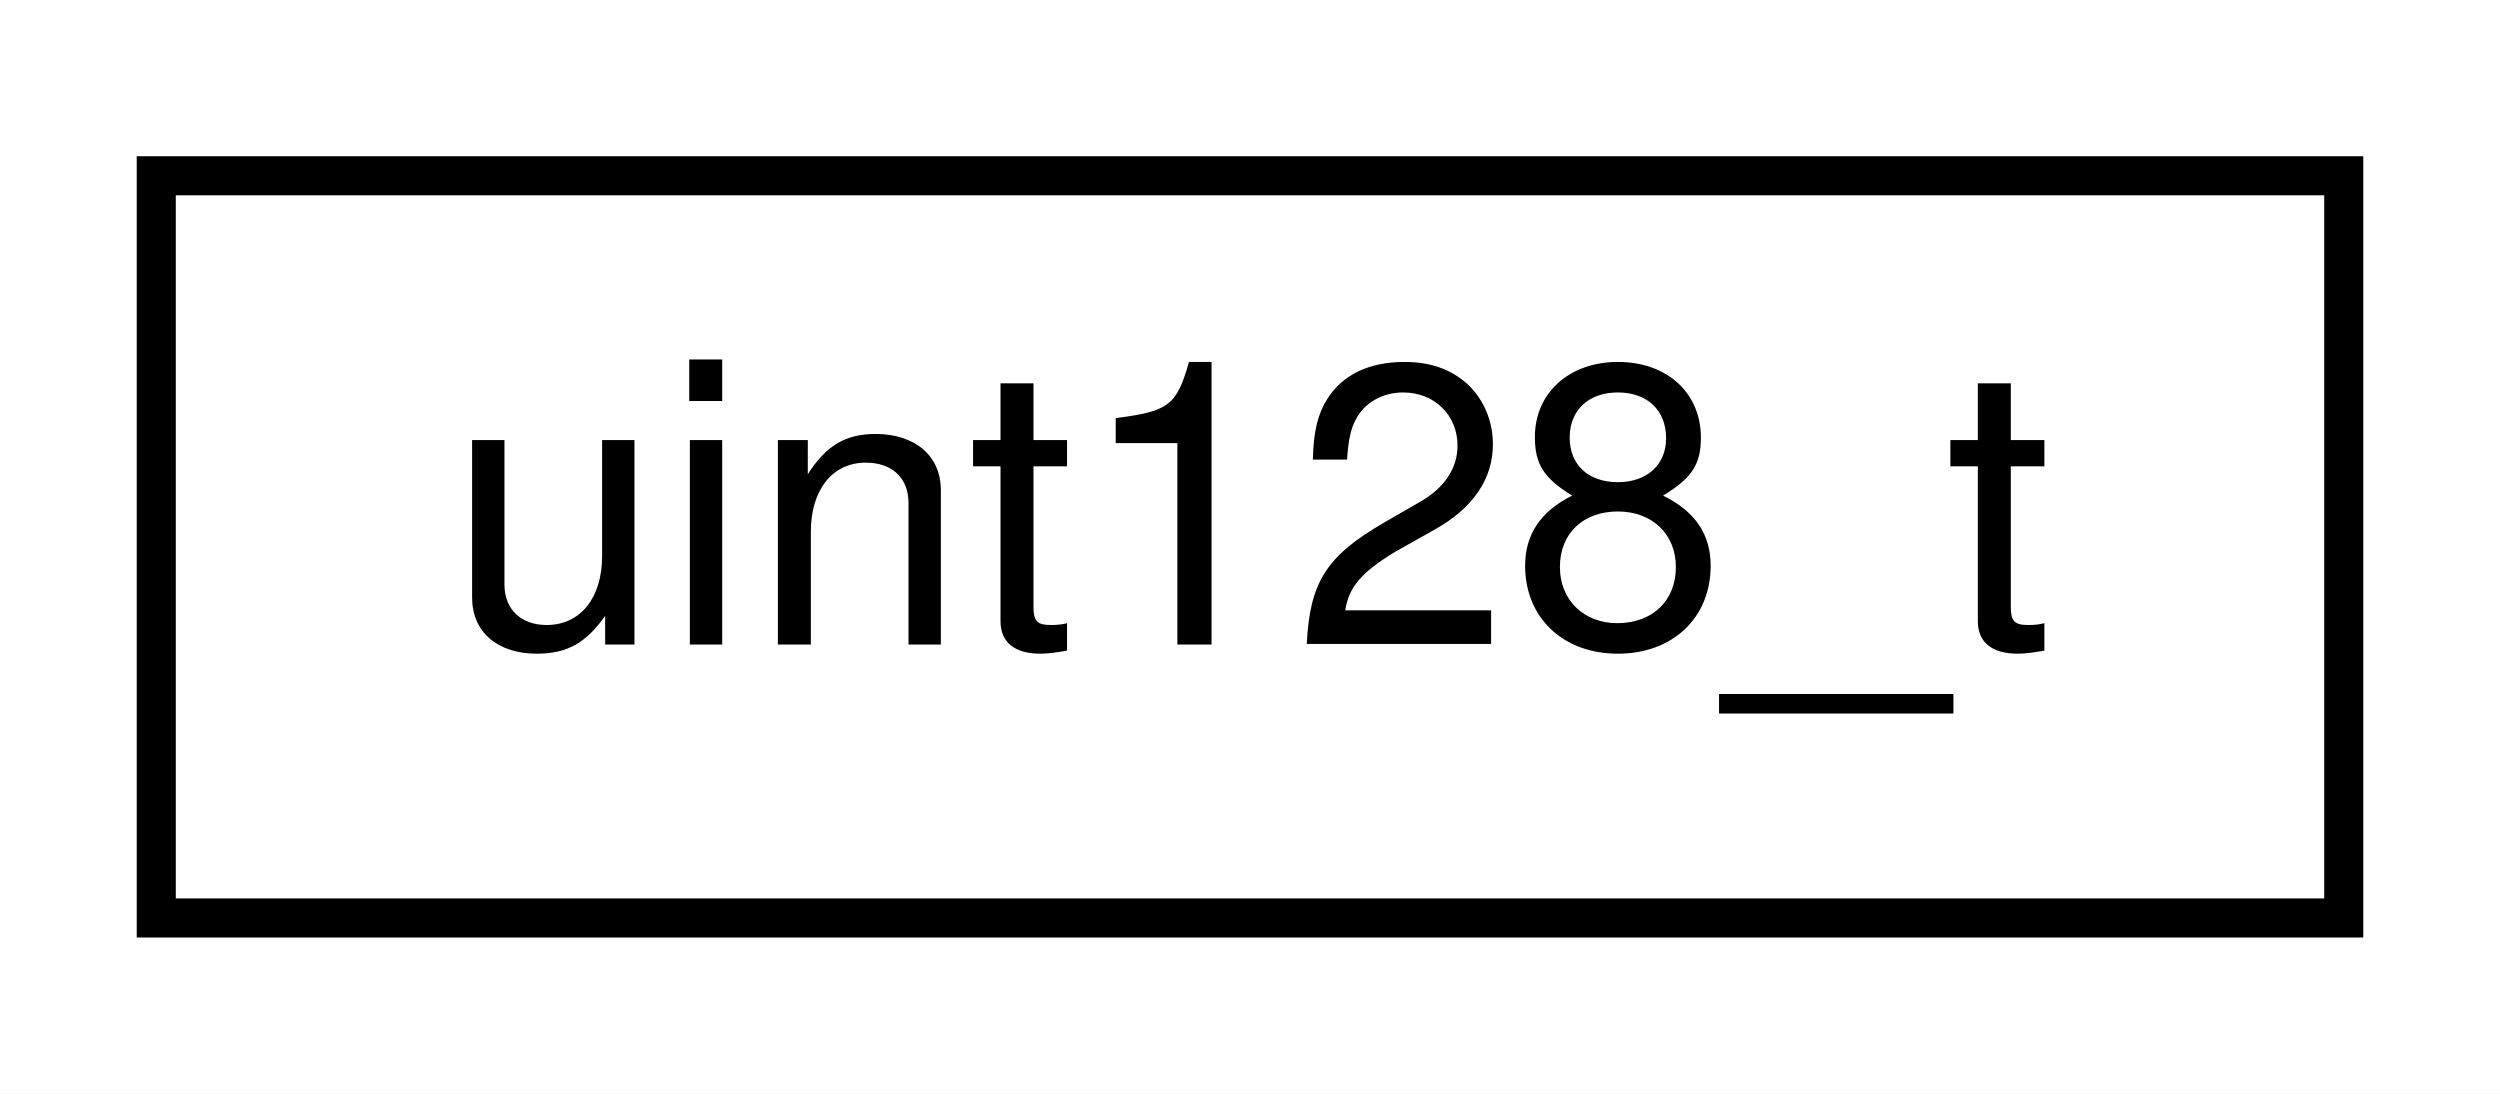
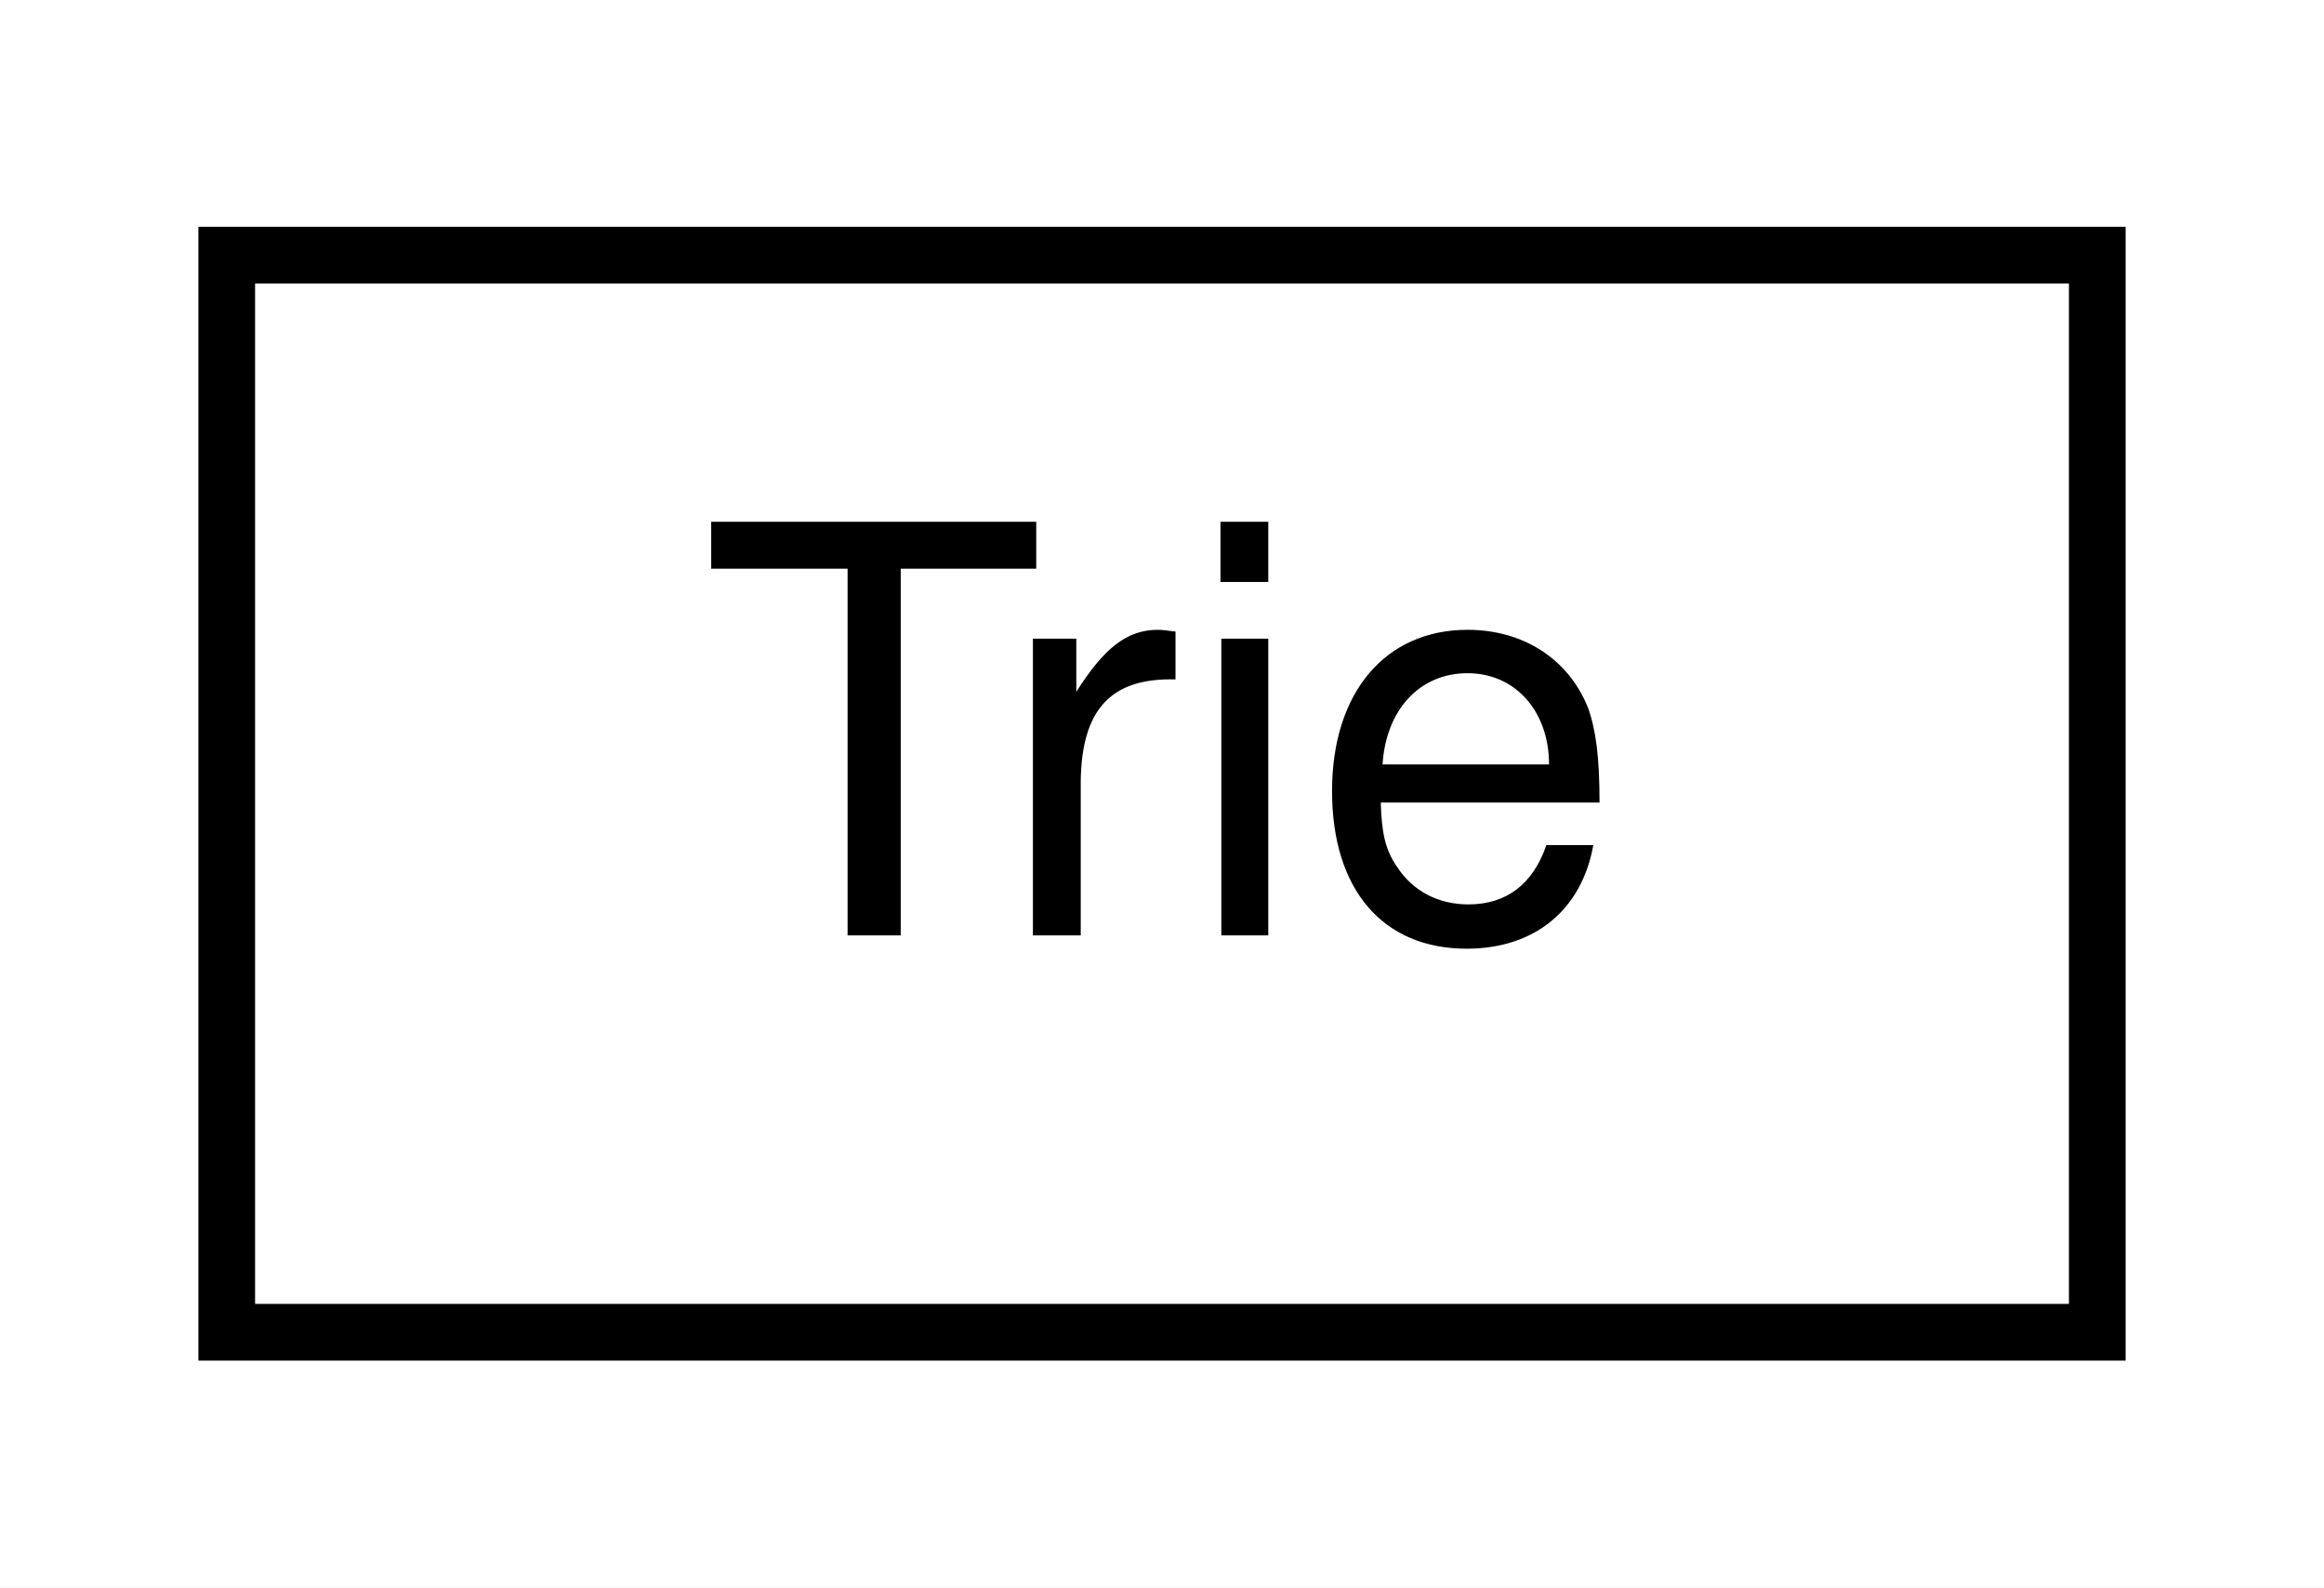
- <svg xmlns="http://www.w3.org/2000/svg" xmlns:xlink="http://www.w3.org/1999/xlink" width="64pt" height="28pt" viewBox="0.00 0.00 64.00 28.00">
+ <svg xmlns="http://www.w3.org/2000/svg" xmlns:xlink="http://www.w3.org/1999/xlink" width="41pt" height="28pt" viewBox="0.00 0.00 41.00 28.00">
  <g id="graph0" class="graph" transform="scale(1 1) rotate(0) translate(4 24)">
-     <polygon fill="white" stroke="transparent" points="-4,4 -4,-24 60,-24 60,4 -4,4" />
+     <polygon fill="white" stroke="transparent" points="-4,4 -4,-24 37,-24 37,4 -4,4" />
    <g id="node1" class="node">
      <g id="a_node1">
-         <a xlink:href="db/d9a/classuint128__t.html" target="_top" xlink:title="class for 128-bit unsigned integer">
-           <polygon fill="white" stroke="black" points="0,-0.5 0,-19.5 56,-19.5 56,-0.5 0,-0.5" />
-           <text text-anchor="middle" x="28" y="-7.5" font-family="Helvetica,sans-Serif" font-size="10.00">uint128_t</text>
+         <a xlink:href="dd/d2f/class_trie.html" target="_top" xlink:title=" ">
+           <polygon fill="white" stroke="black" points="0,-0.5 0,-19.5 33,-19.5 33,-0.5 0,-0.5" />
+           <text text-anchor="middle" x="16.5" y="-7.5" font-family="Helvetica,sans-Serif" font-size="10.00">Trie</text>
        </a>
      </g>
    </g>
  </g>
</svg>
